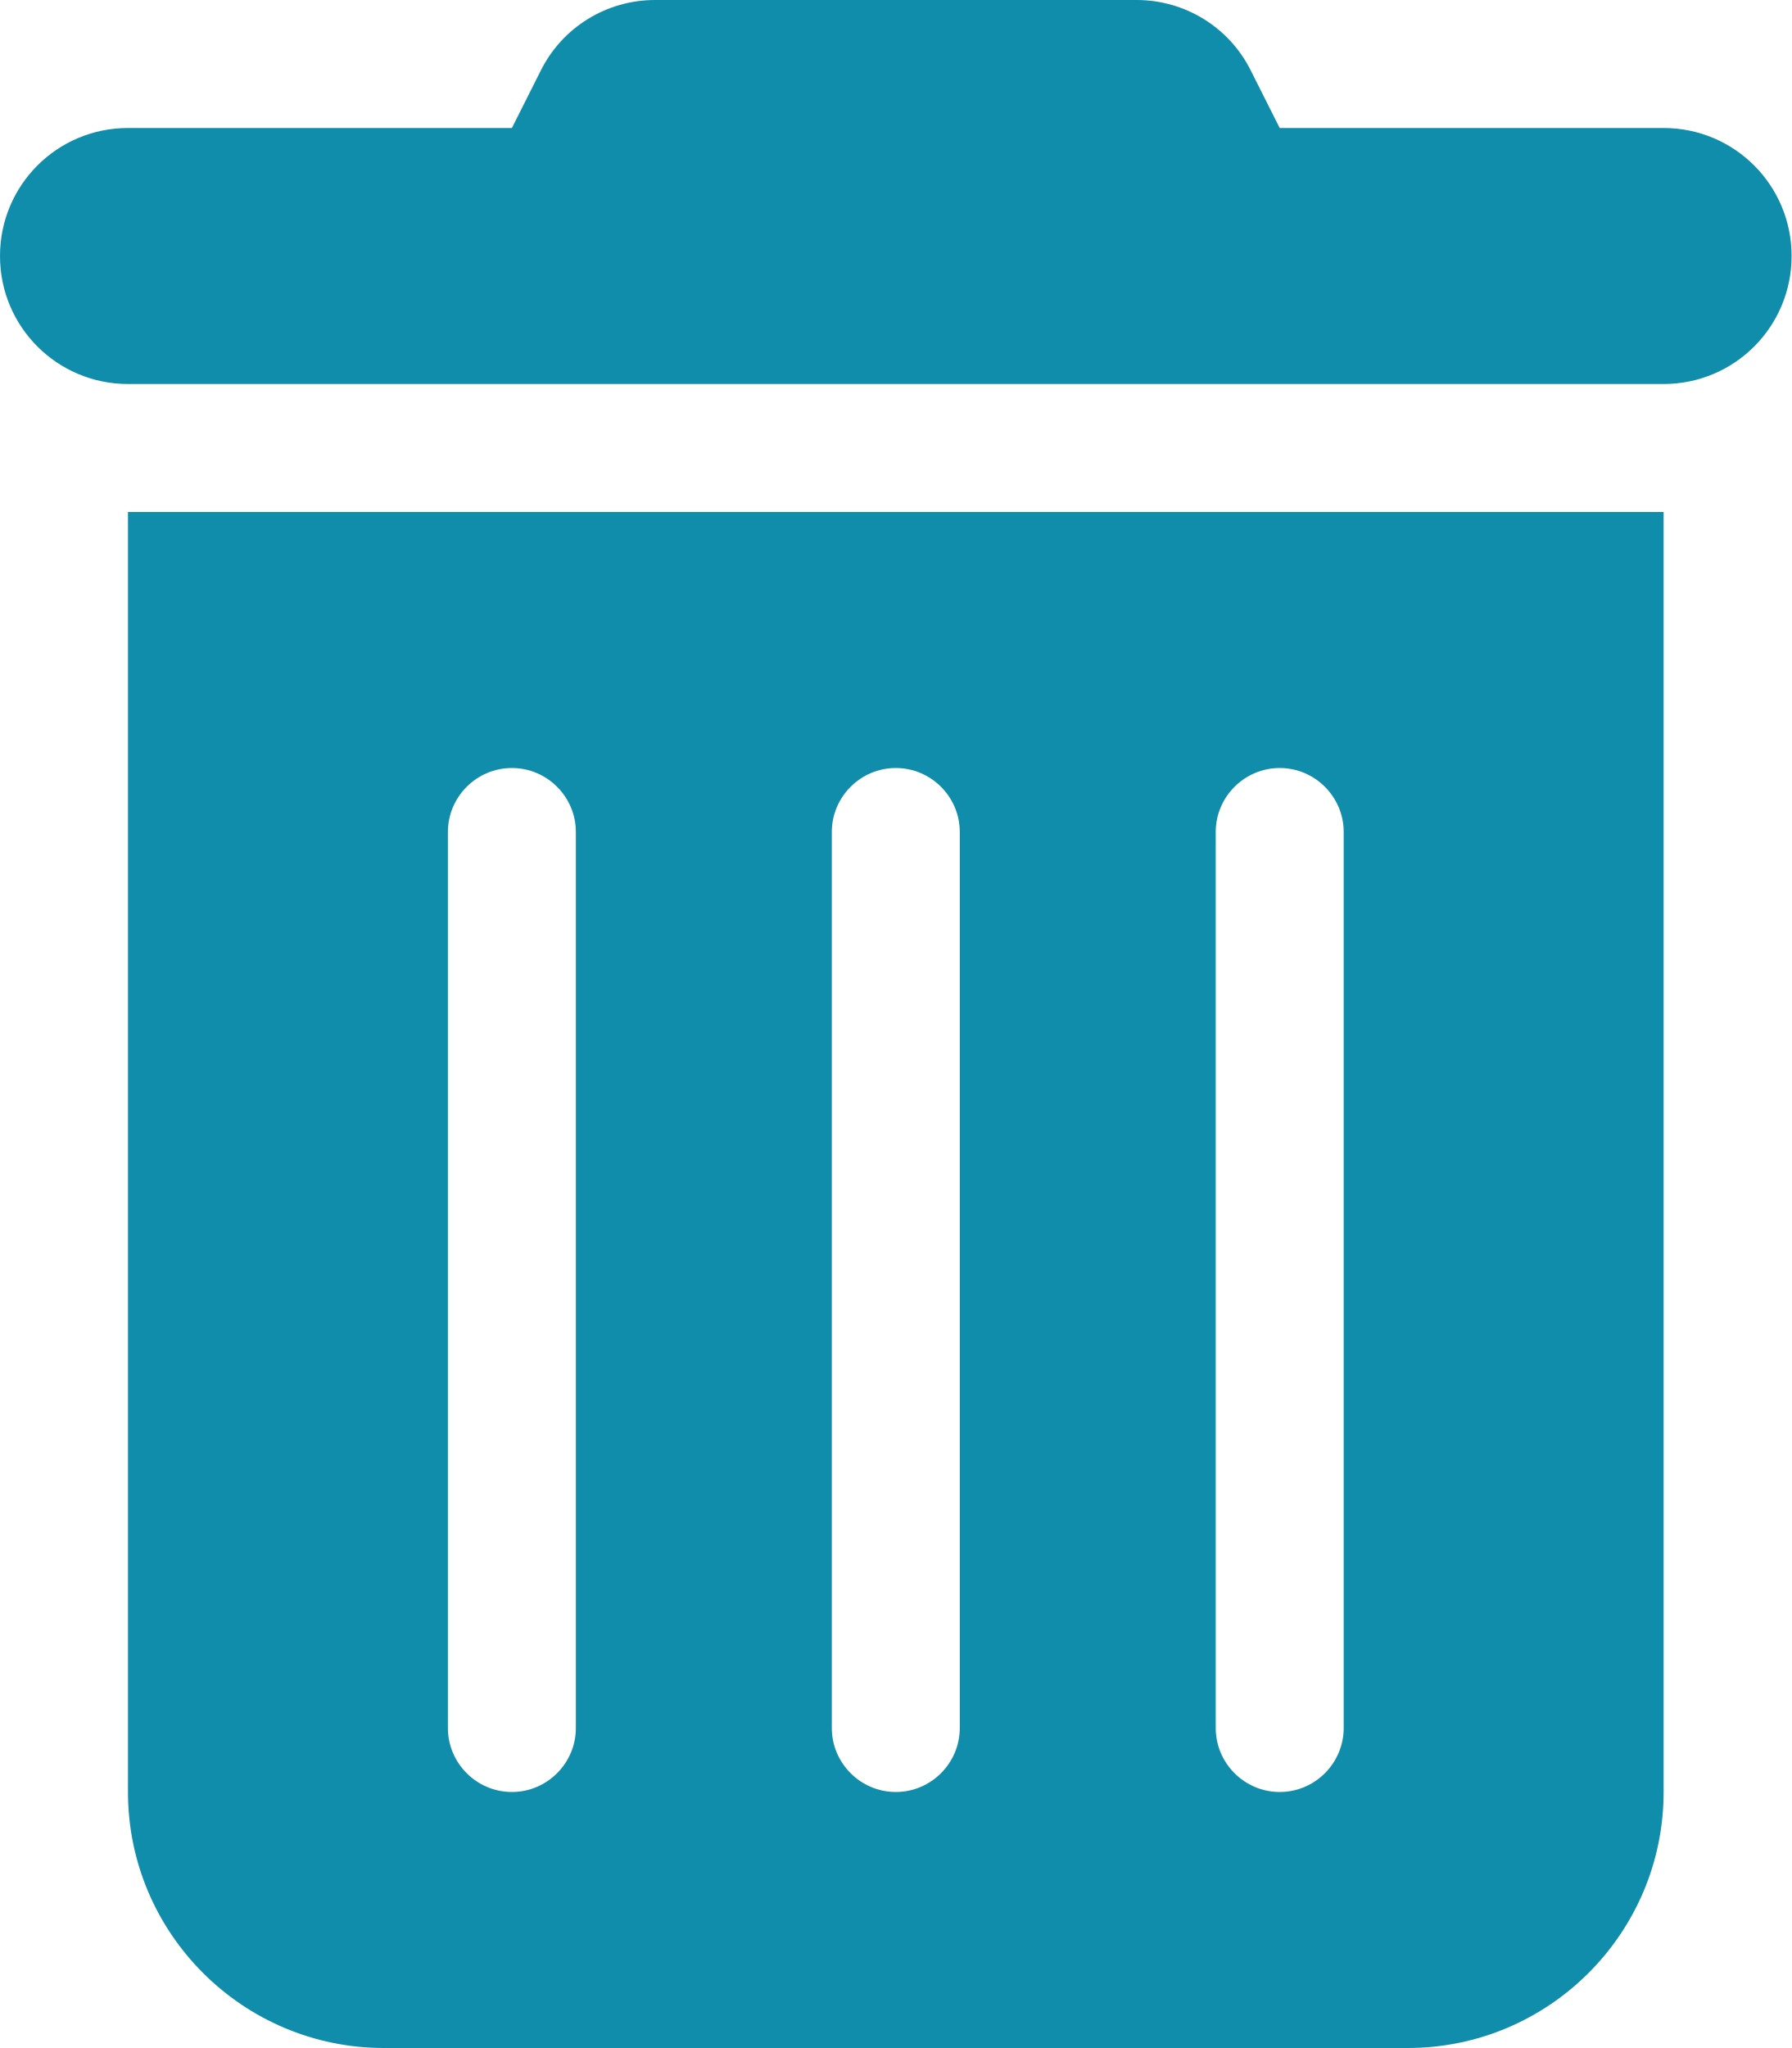
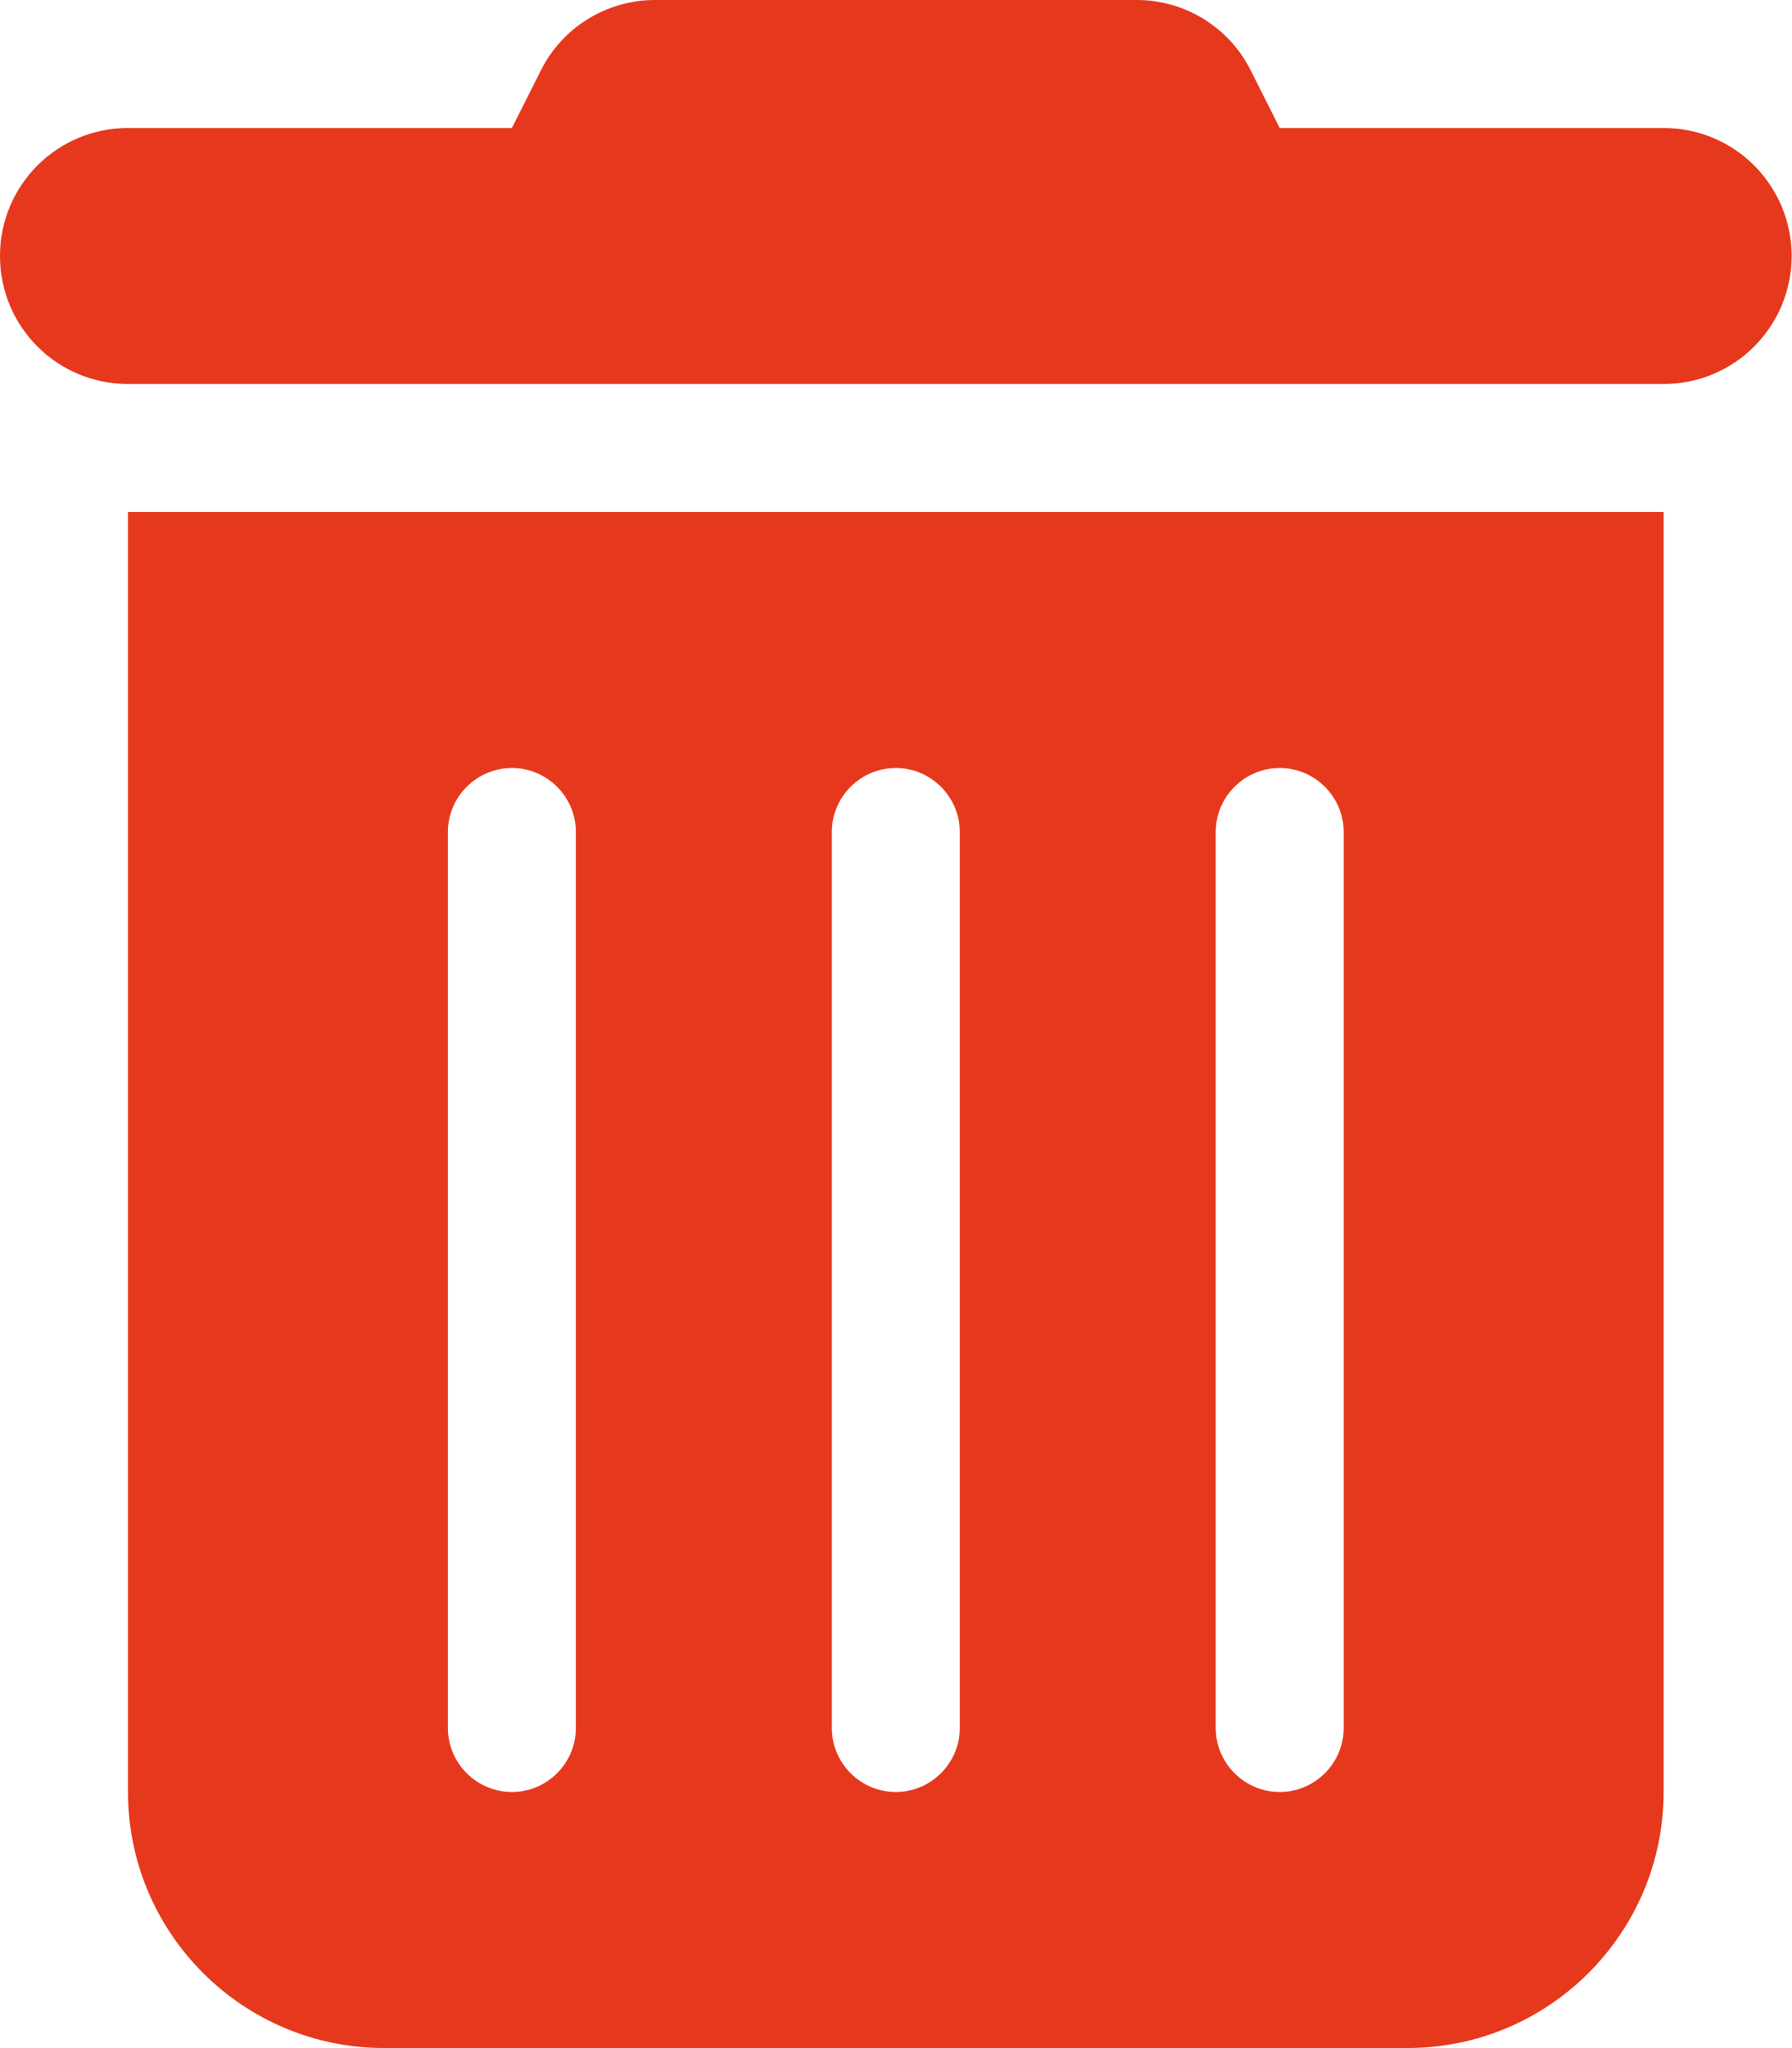
<svg xmlns="http://www.w3.org/2000/svg" viewBox="0 0 448 512">
-   <path fill="#118dac" d="M135.2 17.7C140.6 6.8 151.7 0 163.8 0H284.2c12.1 0 23.2 6.8 28.6 17.7L320 32h96c17.7 0 32 14.3 32 32s-14.3 32-32 32H32C14.3 96 0 81.7 0 64S14.3 32 32 32h96l7.2-14.3zM32 128H416V448c0 35.3-28.7 64-64 64H96c-35.3 0-64-28.7-64-64V128zm96 64c-8.8 0-16 7.2-16 16V432c0 8.8 7.2 16 16 16s16-7.2 16-16V208c0-8.8-7.2-16-16-16zm96 0c-8.8 0-16 7.2-16 16V432c0 8.8 7.2 16 16 16s16-7.2 16-16V208c0-8.8-7.2-16-16-16zm96 0c-8.8 0-16 7.2-16 16V432c0 8.8 7.2 16 16 16s16-7.2 16-16V208c0-8.8-7.2-16-16-16z" />
+   <path fill="#e6381c" d="M135.2 17.7C140.6 6.8 151.7 0 163.8 0H284.2c12.1 0 23.2 6.8 28.6 17.7L320 32h96c17.7 0 32 14.3 32 32s-14.3 32-32 32H32C14.3 96 0 81.7 0 64S14.3 32 32 32h96l7.2-14.3zM32 128H416V448c0 35.3-28.7 64-64 64H96c-35.3 0-64-28.7-64-64V128zm96 64c-8.8 0-16 7.2-16 16V432c0 8.8 7.2 16 16 16s16-7.2 16-16V208c0-8.8-7.2-16-16-16zm96 0c-8.8 0-16 7.2-16 16V432c0 8.8 7.2 16 16 16s16-7.2 16-16V208c0-8.8-7.2-16-16-16zm96 0c-8.8 0-16 7.2-16 16V432c0 8.8 7.2 16 16 16s16-7.2 16-16V208c0-8.8-7.2-16-16-16z" />
</svg>
